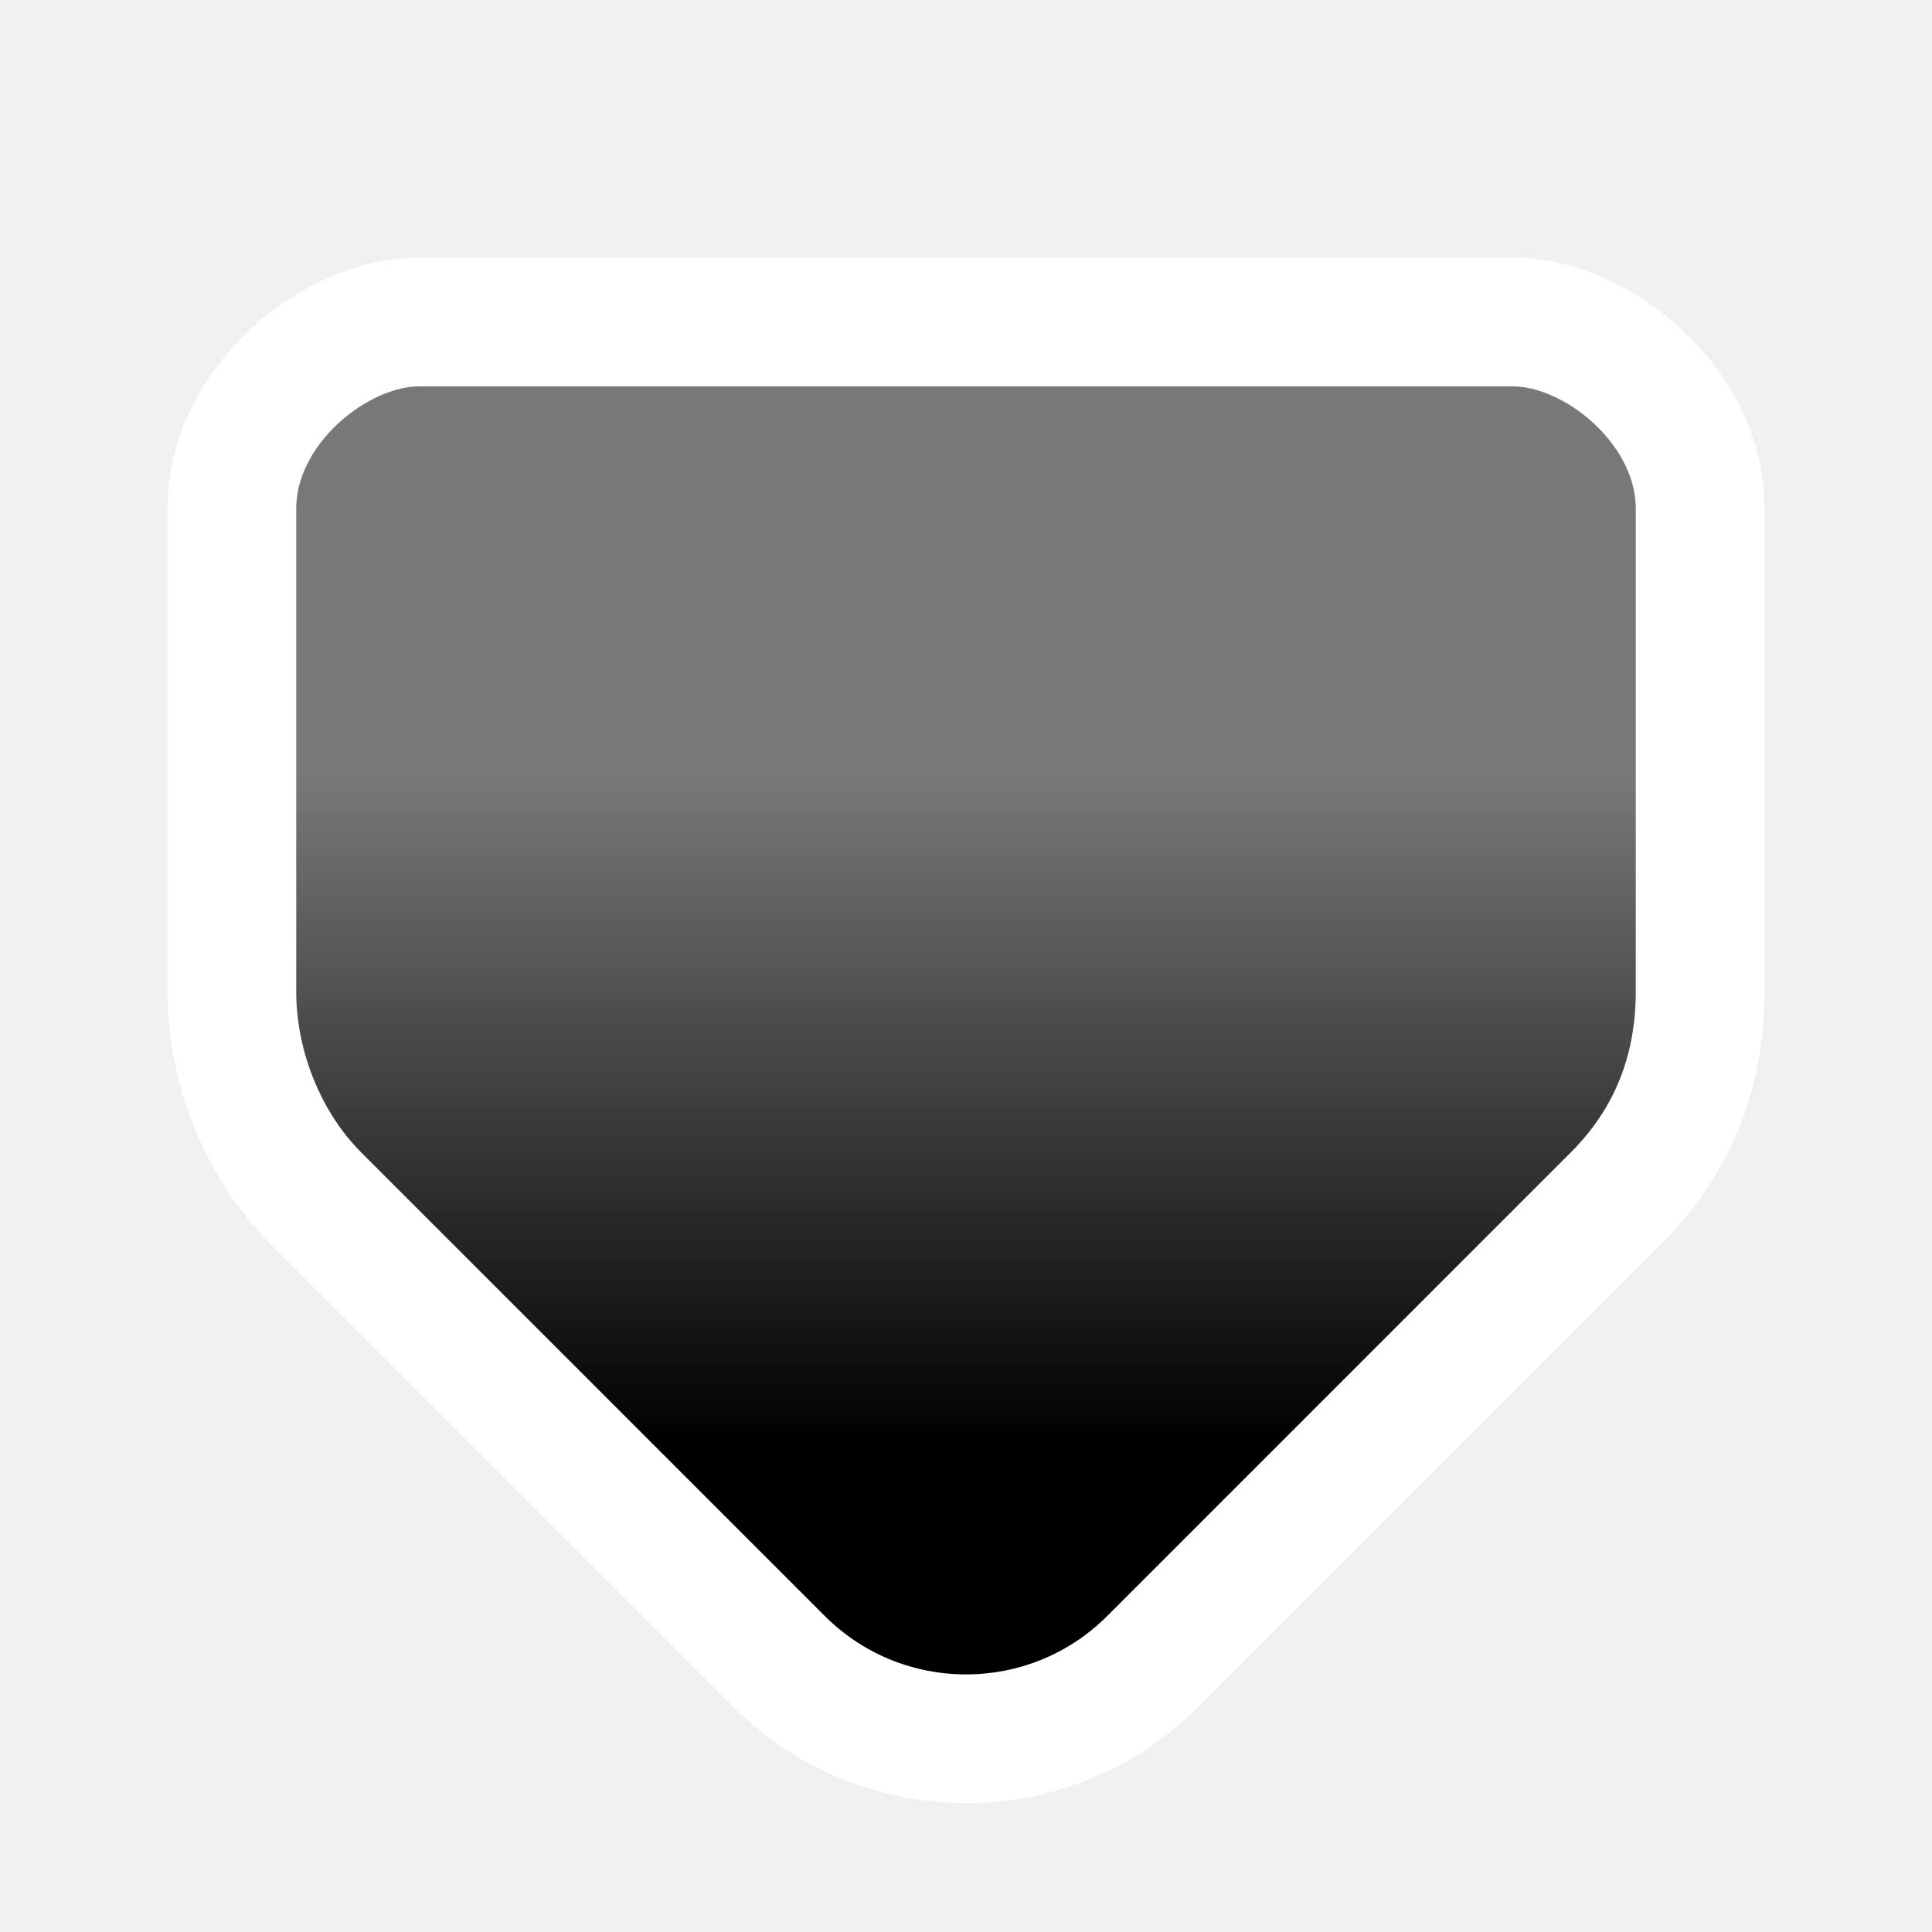
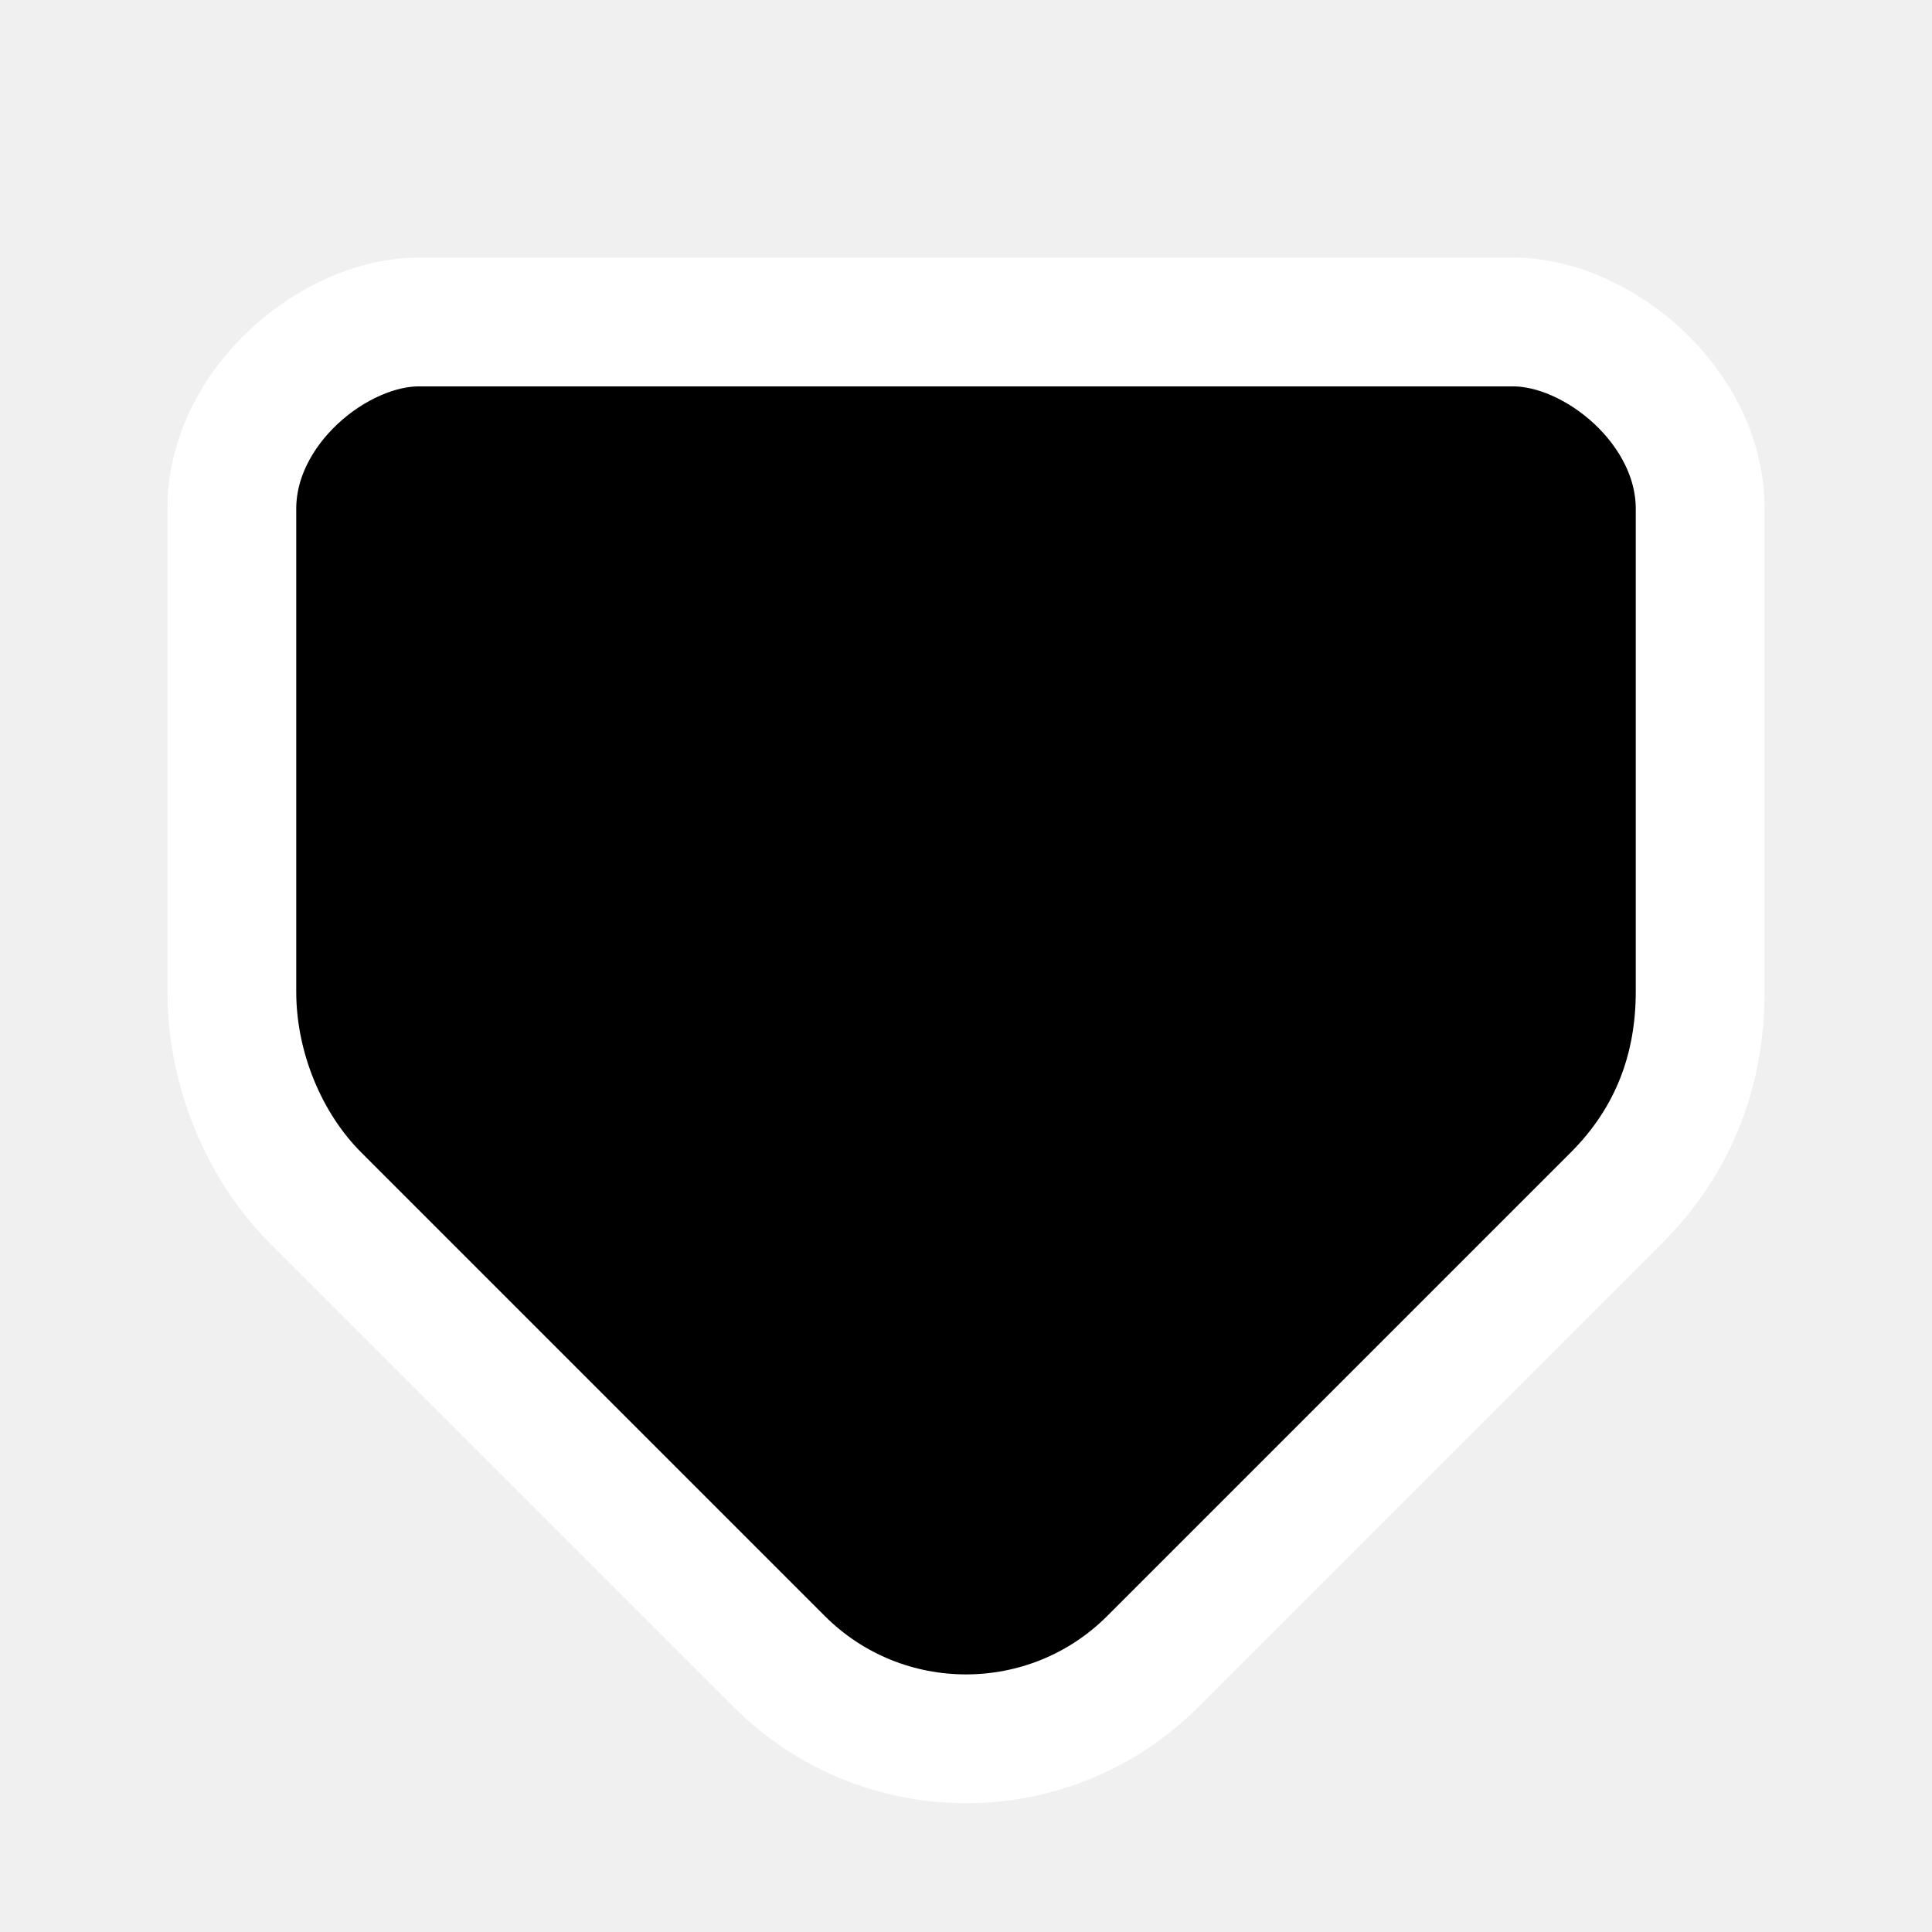
- <svg xmlns="http://www.w3.org/2000/svg" version="1.1" id="Ebene_1" x="0px" y="0px" viewBox="0 0 30 30" style="enable-background:new 0 0 30 30;" xml:space="preserve">
+ <svg xmlns="http://www.w3.org/2000/svg" version="1.1" id="Ebene_1" x="0px" y="0px" width="30px" height="30px" viewBox="0 0 30 30" style="enable-background:new 0 0 30 30;" xml:space="preserve">
  <style type="text/css">
- 	.st0{fill:url(#Pfeil_00000135680001755576867640000004978593798227968414_);}
- 	.st1{fill:none;stroke:#FFFFFF;stroke-width:2;stroke-linejoin:round;stroke-miterlimit:10;}
+ 	.st0{fill:none;stroke:#FFFFFF;stroke-width:2;stroke-linejoin:round;stroke-miterlimit:10;}
</style>
  <g id="speed">
    <g id="sliderXS">
-       <linearGradient id="Pfeil_00000128460203212474558710000002554717607399259288_" gradientUnits="userSpaceOnUse" x1="15" y1="5" x2="15" y2="27" gradientTransform="matrix(1 0 0 -1 0 32)">
-         <stop offset="0.208" style="stop-color:#000000" />
-         <stop offset="0.679" style="stop-color:#000000;stop-opacity:0.5" />
-       </linearGradient>
-       <path id="Pfeil_00000160913588119025712270000006559121710832608941_" style="fill:url(#Pfeil_00000128460203212474558710000002554717607399259288_);" d="    M3.6,7.9v7.5c0,1.2,0.5,2.4,1.3,3.2l7.2,7.2c1.6,1.6,4.2,1.6,5.8,0l7.2-7.2c0.9-0.9,1.3-2,1.3-3.2V7.9c0-1.6-1.6-2.9-2.9-2.9h-17    C5.2,5,3.6,6.3,3.6,7.9z" />
-       <path id="Pfeil_00000063605385812796742160000008111187401508606851_" class="st1" d="M3.6,7.9v7.5c0,1.2,0.5,2.4,1.3,3.2l7.2,7.2    c1.6,1.6,4.2,1.6,5.8,0l7.2-7.2c0.9-0.9,1.3-2,1.3-3.2V7.9c0-1.6-1.6-2.9-2.9-2.9h-17C5.2,5,3.6,6.3,3.6,7.9z" />
+       <path id="Pfeil_00000160913588119025712270000006559121710832608941_" d="M3.6,7.9v7.5c0,1.2,0.5,2.4,1.3,3.2l7.2,7.2    c1.6,1.6,4.2,1.6,5.8,0l7.2-7.2c0.9-0.9,1.3-2,1.3-3.2V7.9c0-1.6-1.6-2.9-2.9-2.9h-17C5.2,5,3.6,6.3,3.6,7.9z" />
+       <path id="Pfeil_00000063605385812796742160000008111187401508606851_" class="st0" d="M3.6,7.9v7.5c0,1.2,0.5,2.4,1.3,3.2l7.2,7.2    c1.6,1.6,4.2,1.6,5.8,0l7.2-7.2c0.9-0.9,1.3-2,1.3-3.2V7.9c0-1.6-1.6-2.9-2.9-2.9h-17C5.2,5,3.6,6.3,3.6,7.9z" />
    </g>
  </g>
</svg>
